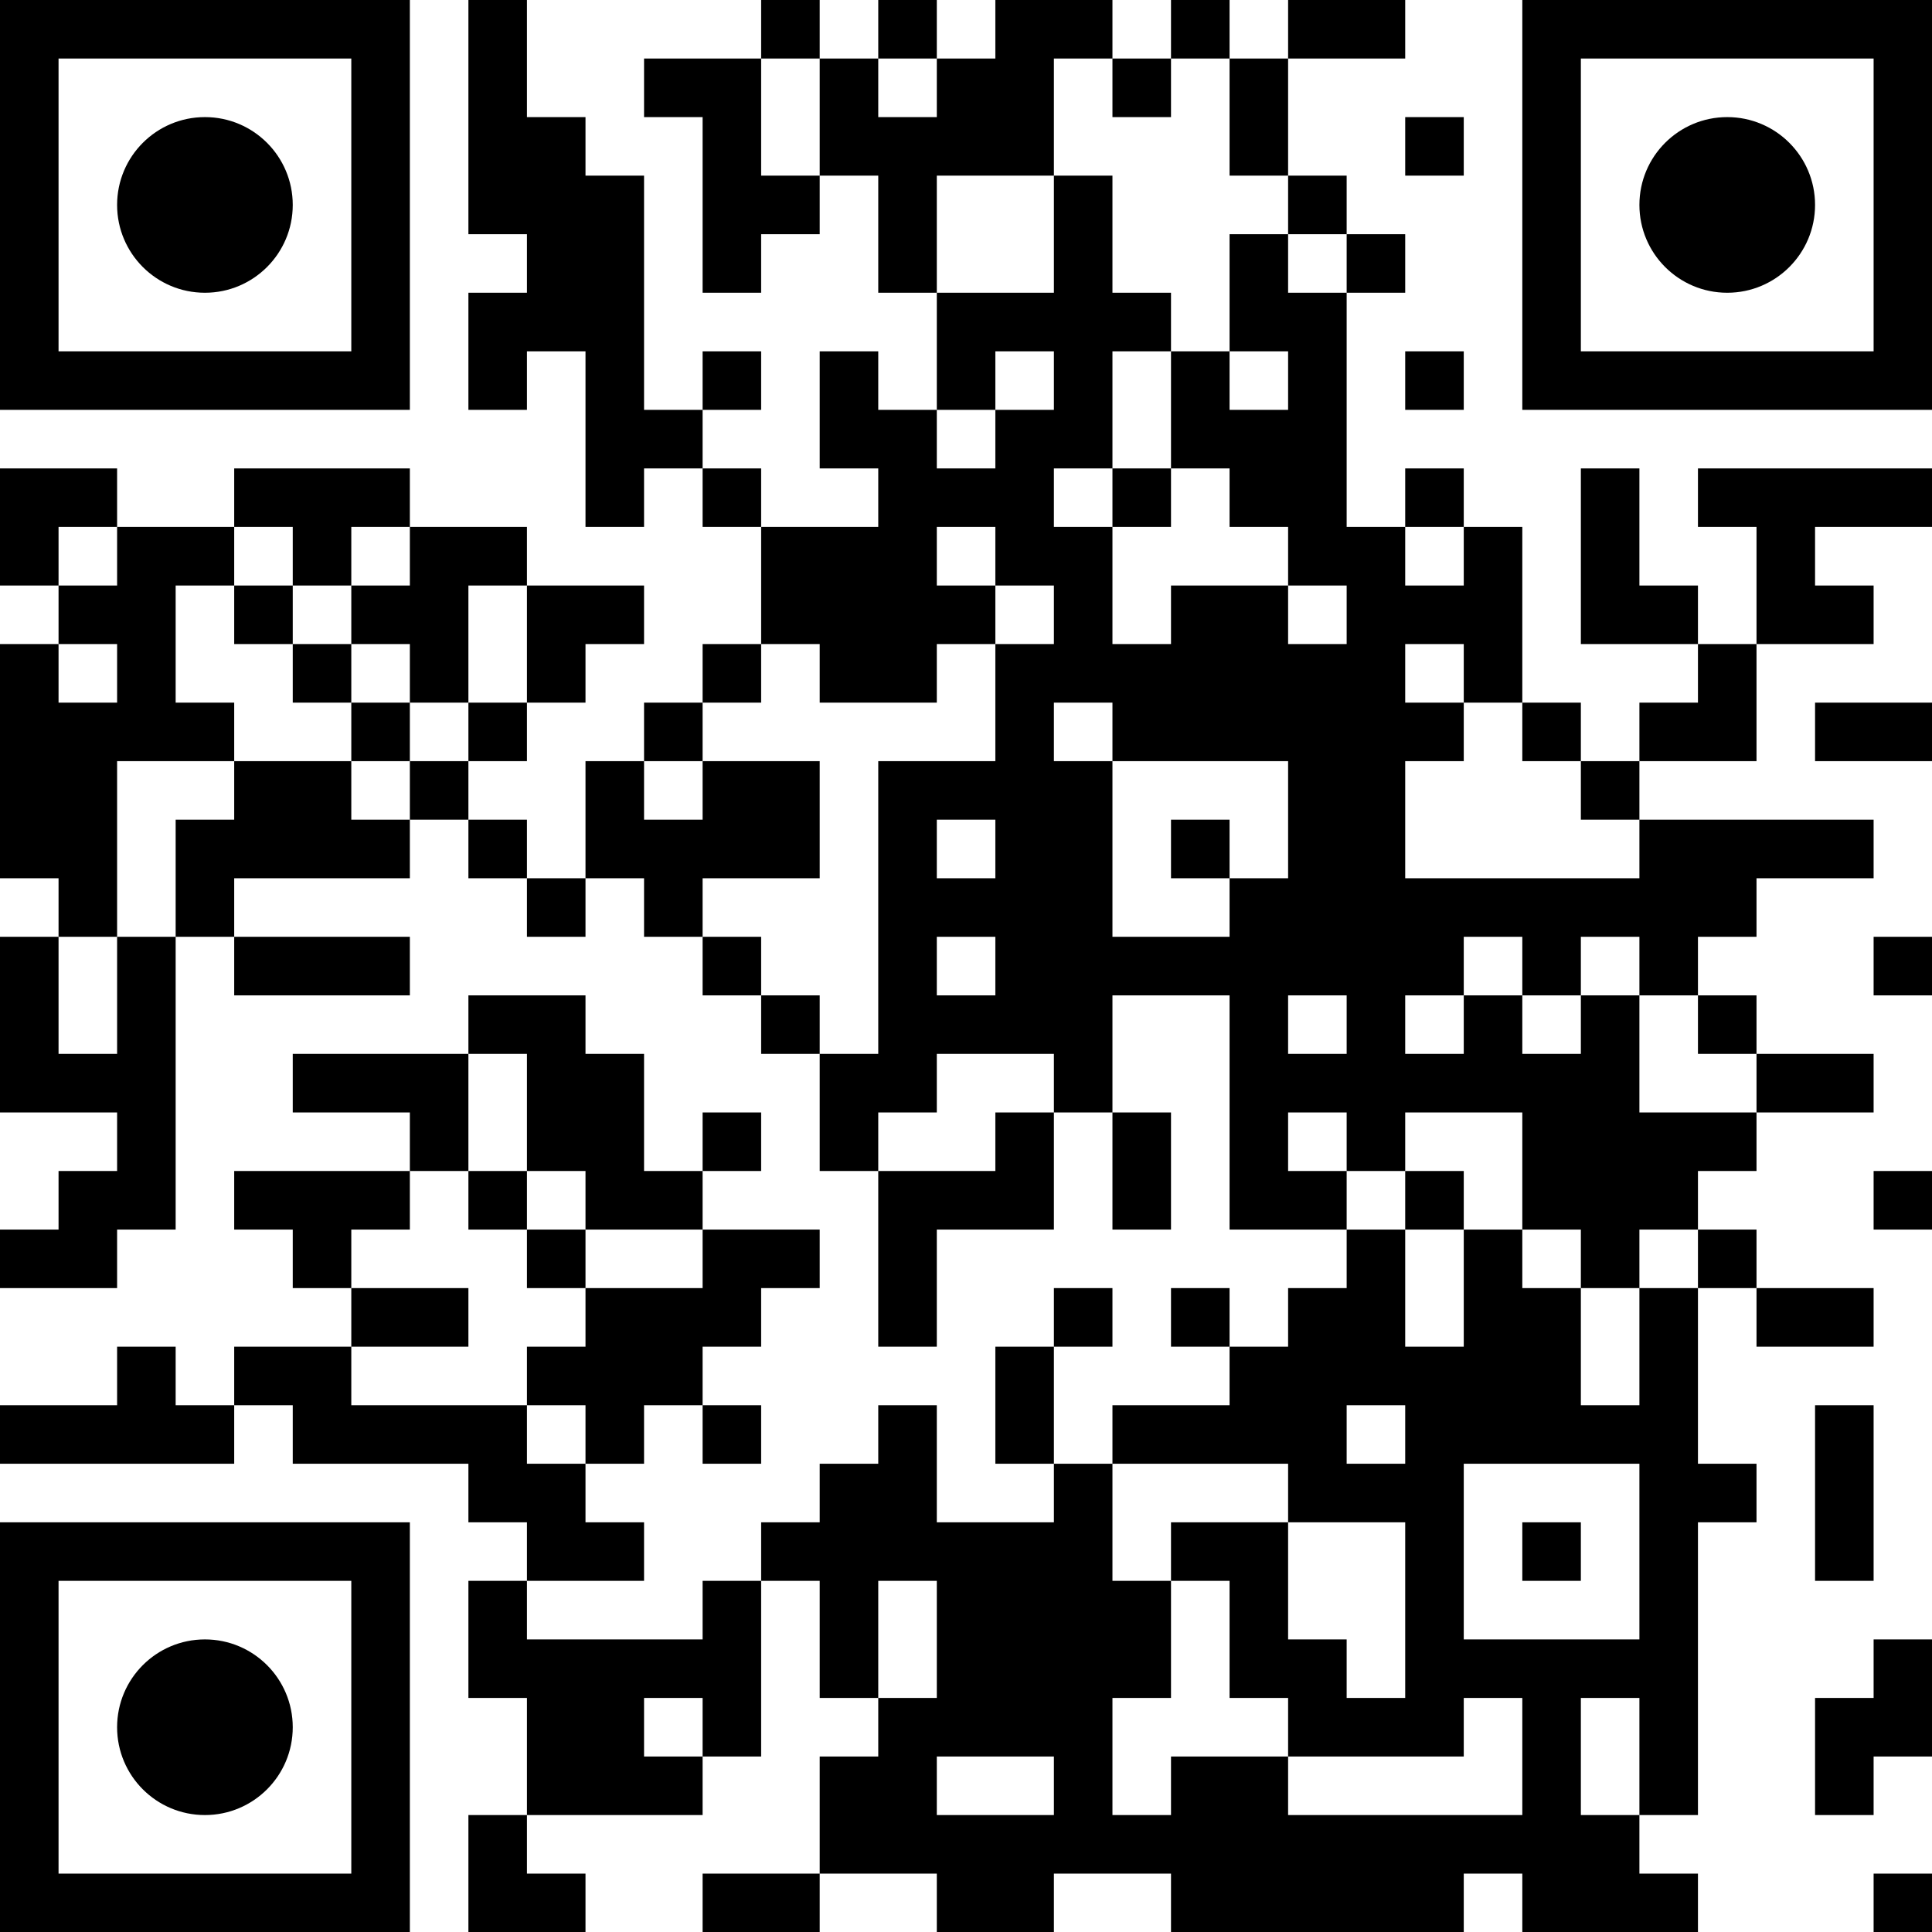
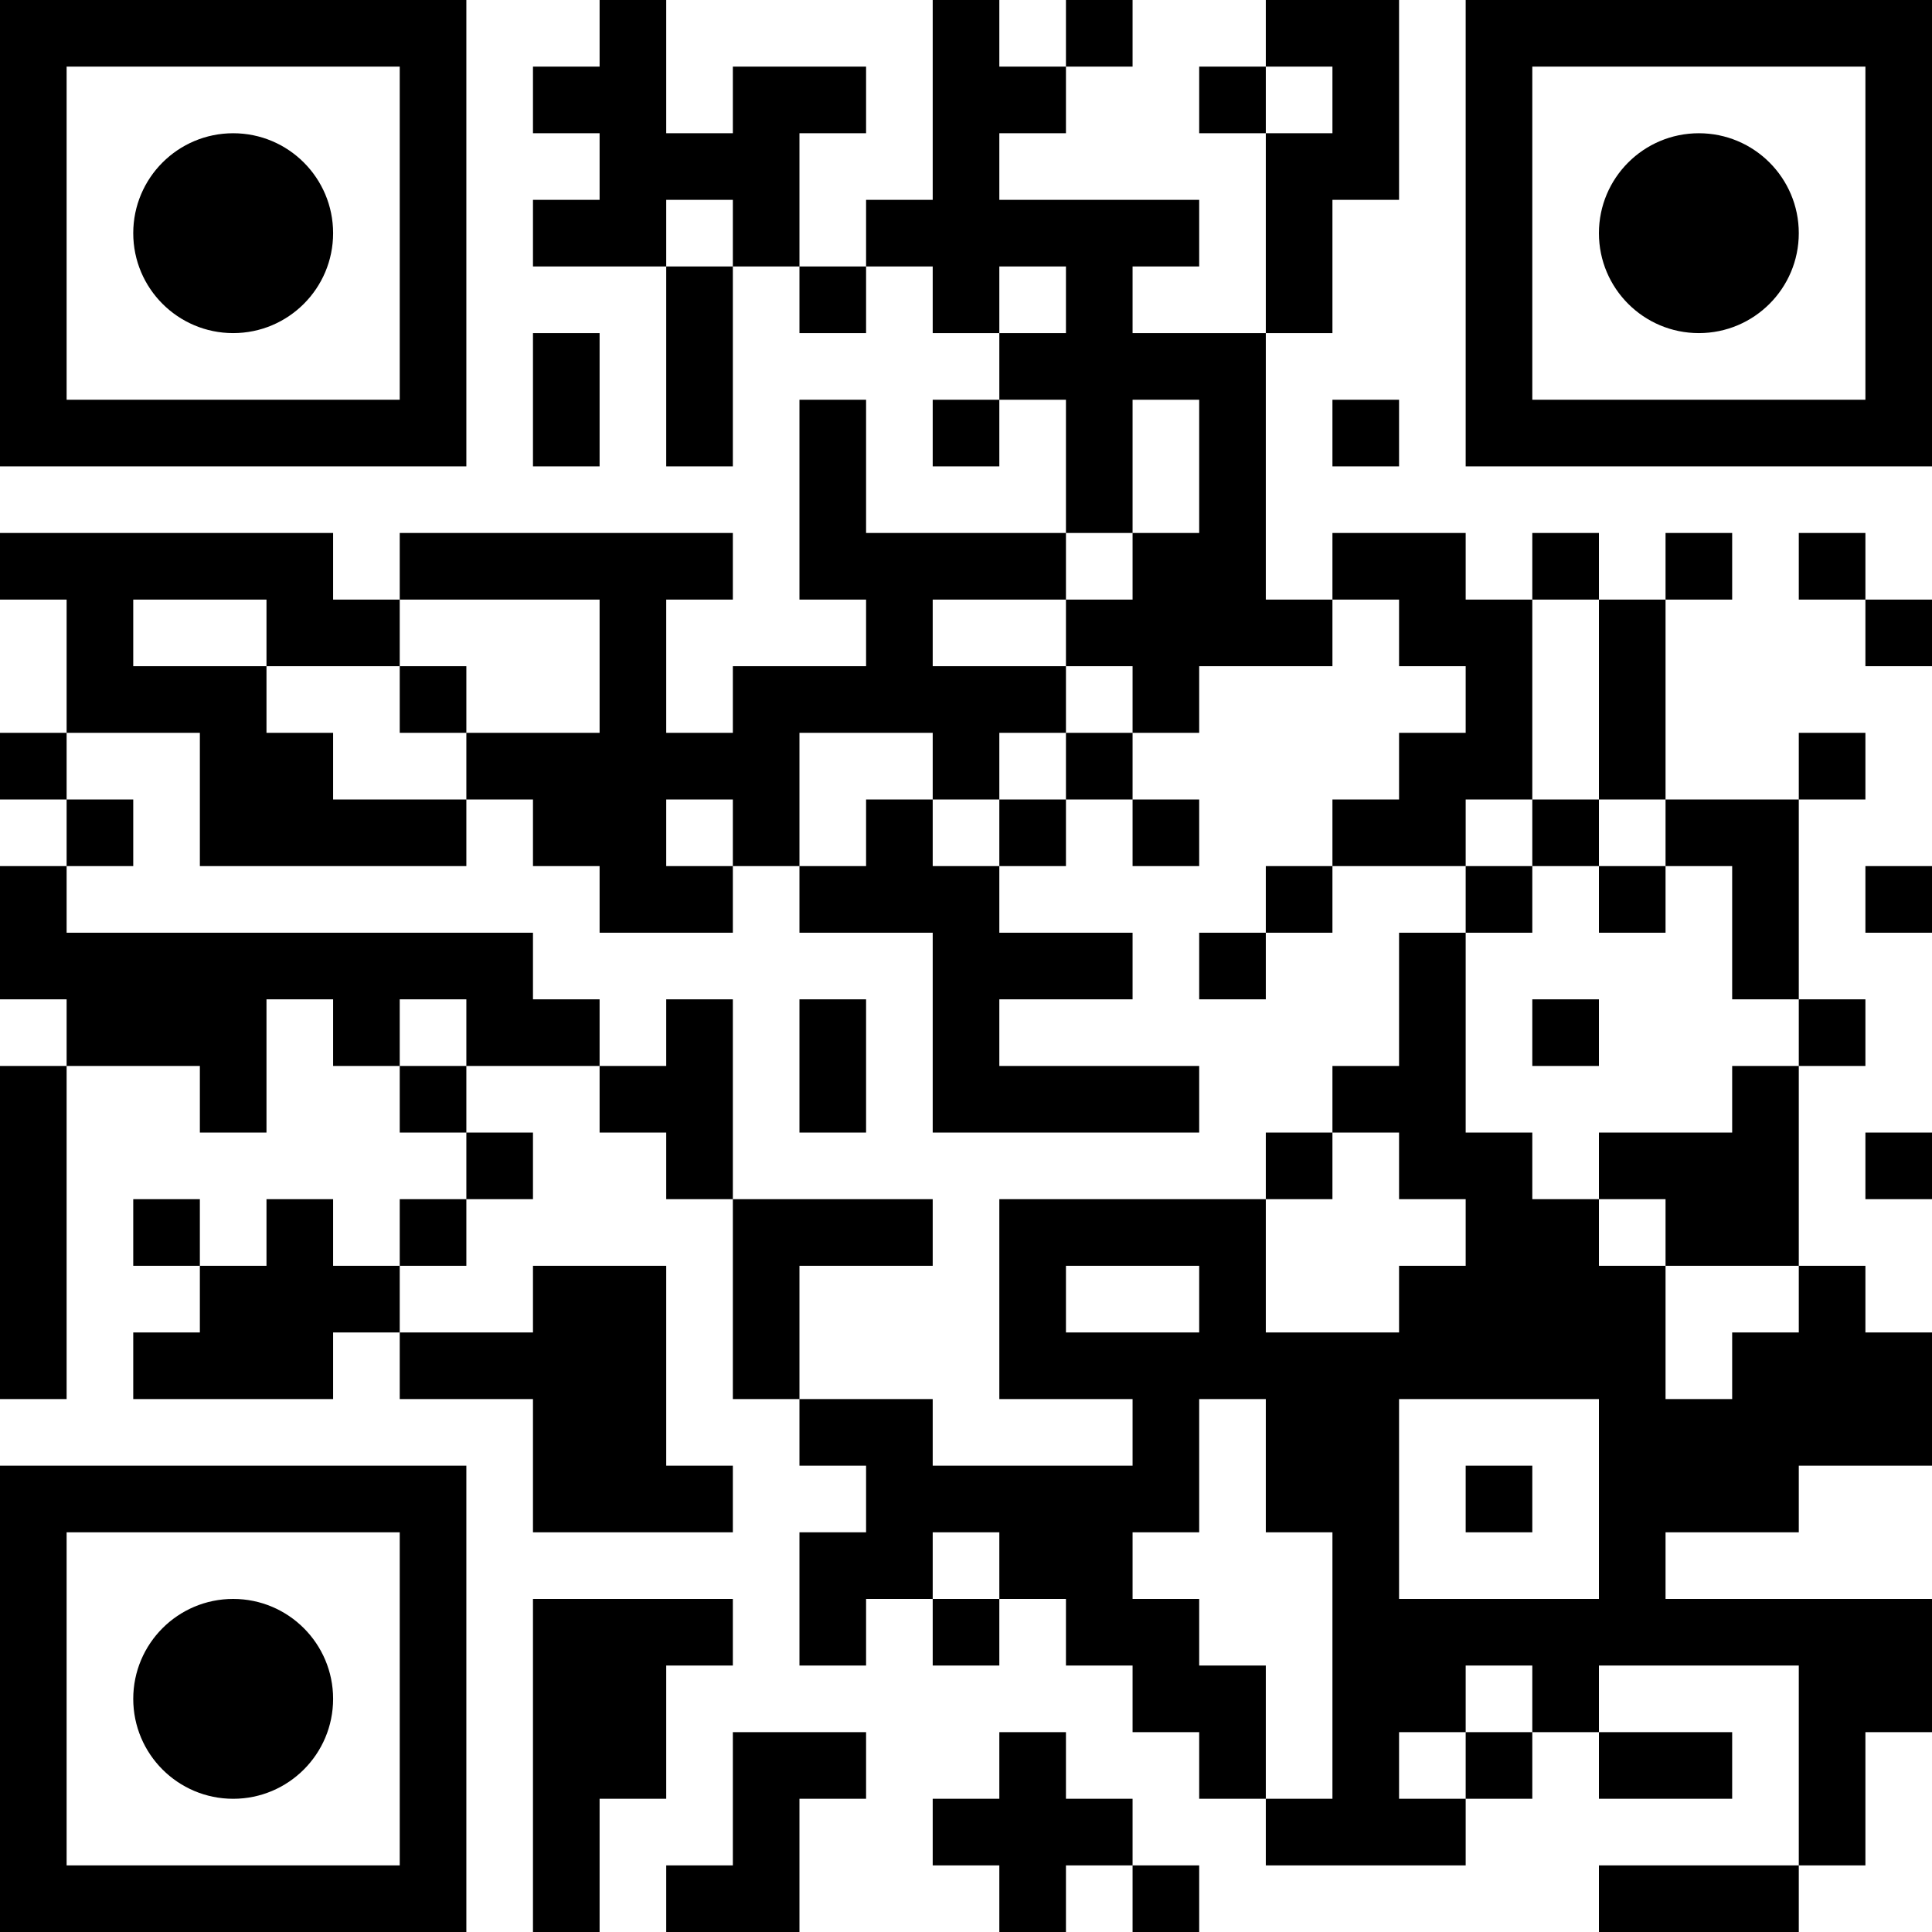
<svg xmlns="http://www.w3.org/2000/svg" version="1.1" width="180" height="180" viewBox="0 0 180 180">
  <rect x="0" y="0" width="180" height="180" fill="#ffffff" />
-   <g transform="scale(5.455)">
+   <g transform="scale(6.207)">
    <g transform="translate(0,0)">
-       <path fill-rule="evenodd" d="M8 0L8 4L9 4L9 5L8 5L8 7L9 7L9 6L10 6L10 9L11 9L11 8L12 8L12 9L13 9L13 11L12 11L12 12L11 12L11 13L10 13L10 15L9 15L9 14L8 14L8 13L9 13L9 12L10 12L10 11L11 11L11 10L9 10L9 9L7 9L7 8L4 8L4 9L2 9L2 8L0 8L0 10L1 10L1 11L0 11L0 15L1 15L1 16L0 16L0 19L2 19L2 20L1 20L1 21L0 21L0 22L2 22L2 21L3 21L3 16L4 16L4 17L7 17L7 16L4 16L4 15L7 15L7 14L8 14L8 15L9 15L9 16L10 16L10 15L11 15L11 16L12 16L12 17L13 17L13 18L14 18L14 20L15 20L15 23L16 23L16 21L18 21L18 19L19 19L19 21L20 21L20 19L19 19L19 17L21 17L21 21L23 21L23 22L22 22L22 23L21 23L21 22L20 22L20 23L21 23L21 24L19 24L19 25L18 25L18 23L19 23L19 22L18 22L18 23L17 23L17 25L18 25L18 26L16 26L16 24L15 24L15 25L14 25L14 26L13 26L13 27L12 27L12 28L9 28L9 27L11 27L11 26L10 26L10 25L11 25L11 24L12 24L12 25L13 25L13 24L12 24L12 23L13 23L13 22L14 22L14 21L12 21L12 20L13 20L13 19L12 19L12 20L11 20L11 18L10 18L10 17L8 17L8 18L5 18L5 19L7 19L7 20L4 20L4 21L5 21L5 22L6 22L6 23L4 23L4 24L3 24L3 23L2 23L2 24L0 24L0 25L4 25L4 24L5 24L5 25L8 25L8 26L9 26L9 27L8 27L8 29L9 29L9 31L8 31L8 33L10 33L10 32L9 32L9 31L12 31L12 30L13 30L13 27L14 27L14 29L15 29L15 30L14 30L14 32L12 32L12 33L14 33L14 32L16 32L16 33L18 33L18 32L20 32L20 33L25 33L25 32L26 32L26 33L29 33L29 32L28 32L28 31L29 31L29 26L30 26L30 25L29 25L29 22L30 22L30 23L32 23L32 22L30 22L30 21L29 21L29 20L30 20L30 19L32 19L32 18L30 18L30 17L29 17L29 16L30 16L30 15L32 15L32 14L28 14L28 13L30 13L30 11L32 11L32 10L31 10L31 9L33 9L33 8L29 8L29 9L30 9L30 11L29 11L29 10L28 10L28 8L27 8L27 11L29 11L29 12L28 12L28 13L27 13L27 12L26 12L26 9L25 9L25 8L24 8L24 9L23 9L23 5L24 5L24 4L23 4L23 3L22 3L22 1L24 1L24 0L22 0L22 1L21 1L21 0L20 0L20 1L19 1L19 0L17 0L17 1L16 1L16 0L15 0L15 1L14 1L14 0L13 0L13 1L11 1L11 2L12 2L12 5L13 5L13 4L14 4L14 3L15 3L15 5L16 5L16 7L15 7L15 6L14 6L14 8L15 8L15 9L13 9L13 8L12 8L12 7L13 7L13 6L12 6L12 7L11 7L11 3L10 3L10 2L9 2L9 0ZM13 1L13 3L14 3L14 1ZM15 1L15 2L16 2L16 1ZM18 1L18 3L16 3L16 5L18 5L18 3L19 3L19 5L20 5L20 6L19 6L19 8L18 8L18 9L19 9L19 11L20 11L20 10L22 10L22 11L23 11L23 10L22 10L22 9L21 9L21 8L20 8L20 6L21 6L21 7L22 7L22 6L21 6L21 4L22 4L22 5L23 5L23 4L22 4L22 3L21 3L21 1L20 1L20 2L19 2L19 1ZM24 2L24 3L25 3L25 2ZM17 6L17 7L16 7L16 8L17 8L17 7L18 7L18 6ZM24 6L24 7L25 7L25 6ZM19 8L19 9L20 9L20 8ZM1 9L1 10L2 10L2 9ZM4 9L4 10L3 10L3 12L4 12L4 13L2 13L2 16L1 16L1 18L2 18L2 16L3 16L3 14L4 14L4 13L6 13L6 14L7 14L7 13L8 13L8 12L9 12L9 10L8 10L8 12L7 12L7 11L6 11L6 10L7 10L7 9L6 9L6 10L5 10L5 9ZM16 9L16 10L17 10L17 11L16 11L16 12L14 12L14 11L13 11L13 12L12 12L12 13L11 13L11 14L12 14L12 13L14 13L14 15L12 15L12 16L13 16L13 17L14 17L14 18L15 18L15 13L17 13L17 11L18 11L18 10L17 10L17 9ZM24 9L24 10L25 10L25 9ZM4 10L4 11L5 11L5 12L6 12L6 13L7 13L7 12L6 12L6 11L5 11L5 10ZM1 11L1 12L2 12L2 11ZM24 11L24 12L25 12L25 13L24 13L24 15L28 15L28 14L27 14L27 13L26 13L26 12L25 12L25 11ZM18 12L18 13L19 13L19 16L21 16L21 15L22 15L22 13L19 13L19 12ZM31 12L31 13L33 13L33 12ZM16 14L16 15L17 15L17 14ZM20 14L20 15L21 15L21 14ZM16 16L16 17L17 17L17 16ZM25 16L25 17L24 17L24 18L25 18L25 17L26 17L26 18L27 18L27 17L28 17L28 19L30 19L30 18L29 18L29 17L28 17L28 16L27 16L27 17L26 17L26 16ZM32 16L32 17L33 17L33 16ZM22 17L22 18L23 18L23 17ZM8 18L8 20L7 20L7 21L6 21L6 22L8 22L8 23L6 23L6 24L9 24L9 25L10 25L10 24L9 24L9 23L10 23L10 22L12 22L12 21L10 21L10 20L9 20L9 18ZM16 18L16 19L15 19L15 20L17 20L17 19L18 19L18 18ZM22 19L22 20L23 20L23 21L24 21L24 23L25 23L25 21L26 21L26 22L27 22L27 24L28 24L28 22L29 22L29 21L28 21L28 22L27 22L27 21L26 21L26 19L24 19L24 20L23 20L23 19ZM8 20L8 21L9 21L9 22L10 22L10 21L9 21L9 20ZM24 20L24 21L25 21L25 20ZM32 20L32 21L33 21L33 20ZM23 24L23 25L24 25L24 24ZM31 24L31 27L32 27L32 24ZM19 25L19 27L20 27L20 29L19 29L19 31L20 31L20 30L22 30L22 31L26 31L26 29L25 29L25 30L22 30L22 29L21 29L21 27L20 27L20 26L22 26L22 28L23 28L23 29L24 29L24 26L22 26L22 25ZM25 25L25 28L28 28L28 25ZM26 26L26 27L27 27L27 26ZM15 27L15 29L16 29L16 27ZM32 28L32 29L31 29L31 31L32 31L32 30L33 30L33 28ZM11 29L11 30L12 30L12 29ZM27 29L27 31L28 31L28 29ZM16 30L16 31L18 31L18 30ZM32 32L32 33L33 33L33 32ZM0 0L7 0L7 7L0 7ZM1 1L1 6L6 6L6 1ZM5 3.5A1.5 1.5 0 0 1 3.5 5A1.5 1.5 0 0 1 2 3.5A1.5 1.5 0 0 1 3.5 2A1.5 1.5 0 0 1 5 3.5ZM26 0L33 0L33 7L26 7ZM27 1L27 6L32 6L32 1ZM31 3.5A1.5 1.5 0 0 1 29.5 5A1.5 1.5 0 0 1 28 3.5A1.5 1.5 0 0 1 29.5 2A1.5 1.5 0 0 1 31 3.5ZM0 26L7 26L7 33L0 33ZM1 27L1 32L6 32L6 27ZM5 29.5A1.5 1.5 0 0 1 3.5 31A1.5 1.5 0 0 1 2 29.5A1.5 1.5 0 0 1 3.5 28A1.5 1.5 0 0 1 5 29.5Z" fill="#000000" />
+       <path fill-rule="evenodd" d="M9 0L9 1L8 1L8 2L9 2L9 3L8 3L8 4L10 4L10 7L11 7L11 4L12 4L12 5L13 5L13 4L14 4L14 5L15 5L15 6L14 6L14 7L15 7L15 6L16 6L16 8L13 8L13 6L12 6L12 9L13 9L13 10L11 10L11 11L10 11L10 9L11 9L11 8L6 8L6 9L5 9L5 8L0 8L0 9L1 9L1 11L0 11L0 12L1 12L1 13L0 13L0 15L1 15L1 16L0 16L0 21L1 21L1 16L3 16L3 17L4 17L4 15L5 15L5 16L6 16L6 17L7 17L7 18L6 18L6 19L5 19L5 18L4 18L4 19L3 19L3 18L2 18L2 19L3 19L3 20L2 20L2 21L5 21L5 20L6 20L6 21L8 21L8 23L11 23L11 22L10 22L10 19L8 19L8 20L6 20L6 19L7 19L7 18L8 18L8 17L7 17L7 16L9 16L9 17L10 17L10 18L11 18L11 21L12 21L12 22L13 22L13 23L12 23L12 25L13 25L13 24L14 24L14 25L15 25L15 24L16 24L16 25L17 25L17 26L18 26L18 27L19 27L19 28L22 28L22 27L23 27L23 26L24 26L24 27L26 27L26 26L24 26L24 25L27 25L27 28L24 28L24 29L27 29L27 28L28 28L28 26L29 26L29 24L25 24L25 23L27 23L27 22L29 22L29 20L28 20L28 19L27 19L27 16L28 16L28 15L27 15L27 12L28 12L28 11L27 11L27 12L25 12L25 9L26 9L26 8L25 8L25 9L24 9L24 8L23 8L23 9L22 9L22 8L20 8L20 9L19 9L19 5L20 5L20 3L21 3L21 0L19 0L19 1L18 1L18 2L19 2L19 5L17 5L17 4L18 4L18 3L15 3L15 2L16 2L16 1L17 1L17 0L16 0L16 1L15 1L15 0L14 0L14 3L13 3L13 4L12 4L12 2L13 2L13 1L11 1L11 2L10 2L10 0ZM19 1L19 2L20 2L20 1ZM10 3L10 4L11 4L11 3ZM15 4L15 5L16 5L16 4ZM8 5L8 7L9 7L9 5ZM17 6L17 8L16 8L16 9L14 9L14 10L16 10L16 11L15 11L15 12L14 12L14 11L12 11L12 13L11 13L11 12L10 12L10 13L11 13L11 14L9 14L9 13L8 13L8 12L7 12L7 11L9 11L9 9L6 9L6 10L4 10L4 9L2 9L2 10L4 10L4 11L5 11L5 12L7 12L7 13L3 13L3 11L1 11L1 12L2 12L2 13L1 13L1 14L8 14L8 15L9 15L9 16L10 16L10 15L11 15L11 18L14 18L14 19L12 19L12 21L14 21L14 22L17 22L17 21L15 21L15 18L19 18L19 20L21 20L21 19L22 19L22 18L21 18L21 17L20 17L20 16L21 16L21 14L22 14L22 17L23 17L23 18L24 18L24 19L25 19L25 21L26 21L26 20L27 20L27 19L25 19L25 18L24 18L24 17L26 17L26 16L27 16L27 15L26 15L26 13L25 13L25 12L24 12L24 9L23 9L23 12L22 12L22 13L20 13L20 12L21 12L21 11L22 11L22 10L21 10L21 9L20 9L20 10L18 10L18 11L17 11L17 10L16 10L16 9L17 9L17 8L18 8L18 6ZM20 6L20 7L21 7L21 6ZM27 8L27 9L28 9L28 10L29 10L29 9L28 9L28 8ZM6 10L6 11L7 11L7 10ZM16 11L16 12L15 12L15 13L14 13L14 12L13 12L13 13L12 13L12 14L14 14L14 17L18 17L18 16L15 16L15 15L17 15L17 14L15 14L15 13L16 13L16 12L17 12L17 13L18 13L18 12L17 12L17 11ZM23 12L23 13L22 13L22 14L23 14L23 13L24 13L24 14L25 14L25 13L24 13L24 12ZM19 13L19 14L18 14L18 15L19 15L19 14L20 14L20 13ZM28 13L28 14L29 14L29 13ZM6 15L6 16L7 16L7 15ZM12 15L12 17L13 17L13 15ZM23 15L23 16L24 16L24 15ZM19 17L19 18L20 18L20 17ZM28 17L28 18L29 18L29 17ZM16 19L16 20L18 20L18 19ZM18 21L18 23L17 23L17 24L18 24L18 25L19 25L19 27L20 27L20 23L19 23L19 21ZM21 21L21 24L24 24L24 21ZM22 22L22 23L23 23L23 22ZM14 23L14 24L15 24L15 23ZM8 24L8 29L9 29L9 27L10 27L10 25L11 25L11 24ZM22 25L22 26L21 26L21 27L22 27L22 26L23 26L23 25ZM11 26L11 28L10 28L10 29L12 29L12 27L13 27L13 26ZM15 26L15 27L14 27L14 28L15 28L15 29L16 29L16 28L17 28L17 29L18 29L18 28L17 28L17 27L16 27L16 26ZM0 0L7 0L7 7L0 7ZM1 1L1 6L6 6L6 1ZM5 3.5A1.5 1.5 0 0 1 3.5 5A1.5 1.5 0 0 1 2 3.5A1.5 1.5 0 0 1 3.5 2A1.5 1.5 0 0 1 5 3.5ZM22 0L29 0L29 7L22 7ZM23 1L23 6L28 6L28 1ZM27 3.5A1.5 1.5 0 0 1 25.5 5A1.5 1.5 0 0 1 24 3.5A1.5 1.5 0 0 1 25.5 2A1.5 1.5 0 0 1 27 3.5ZM0 22L7 22L7 29L0 29ZM1 23L1 28L6 28L6 23ZM5 25.5A1.5 1.5 0 0 1 3.5 27A1.5 1.5 0 0 1 2 25.5A1.5 1.5 0 0 1 3.5 24A1.5 1.5 0 0 1 5 25.5Z" fill="#000000" />
    </g>
  </g>
</svg>
